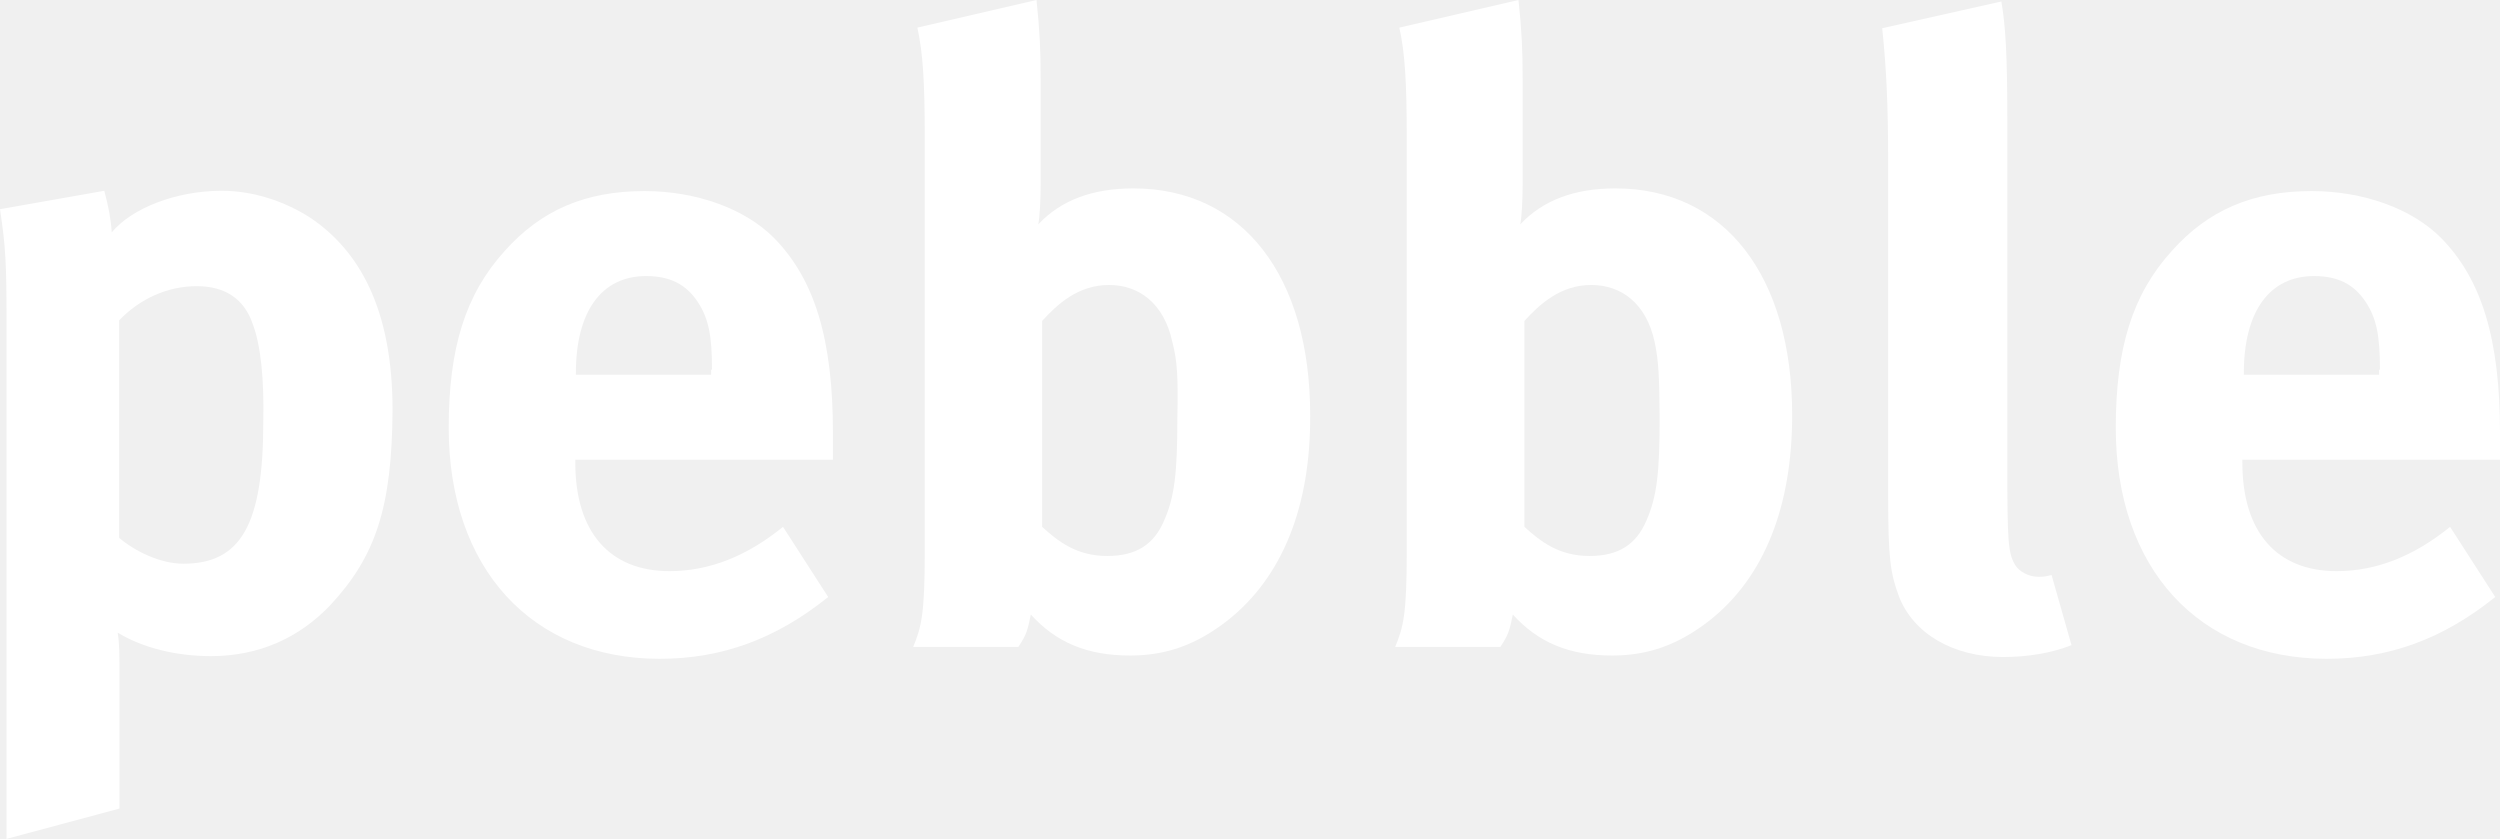
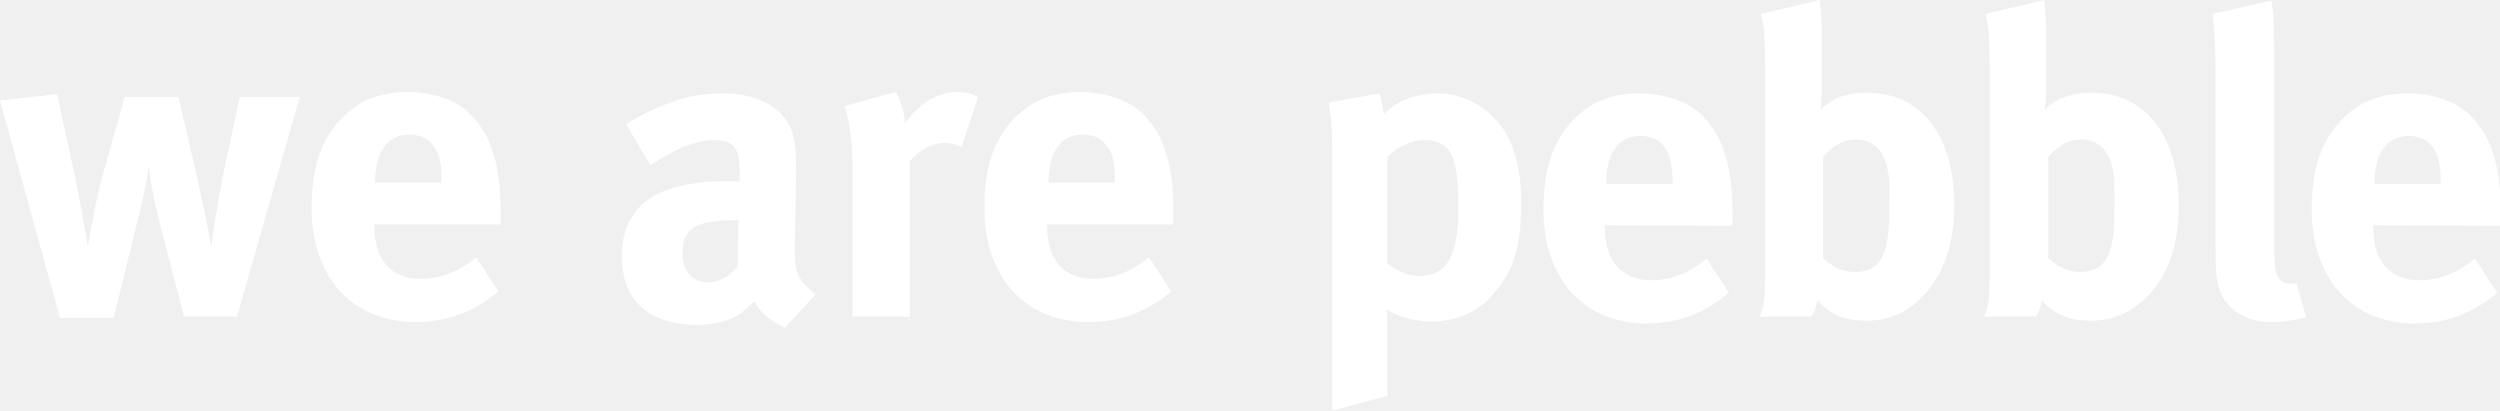
- <svg xmlns="http://www.w3.org/2000/svg" version="1.1" id="Layer_1" x="0px" y="0px" viewBox="0.3 156.5 841.3 282.3" enable-background="new 0.3 156.5 841.3 282.3" xml:space="preserve">
+ <svg xmlns="http://www.w3.org/2000/svg" version="1.1" id="Layer_1" x="0px" y="0px" viewBox="0 0 358.6 58.9" enable-background="new 0 0 358.6 58.9" xml:space="preserve">
  <g>
-     <path fill="#FFFFFF" d="M111.4,360.2c-10.4,10.9-23.9,17.1-40.1,17.1c-11.8,0-23-2.8-31.4-7.9c0.6,3.6,0.6,7.9,0.6,12.3v46.9   L2.5,438.8v-174c0-19.6-0.3-25.3-2.2-37.9l35.1-6.2c1.4,5.3,2.2,9.3,2.5,14c6.7-8.1,21.6-14,37-14c10.7,0,21.3,3.6,29.7,9   c16.3,10.9,27.8,30.3,27.8,64.8C132.2,327.1,126.8,343.7,111.4,360.2z M85.3,265.4c-2.8-8.1-9-12.6-18.8-12.6s-19.1,4.2-26.1,11.5   v73.2c5.3,4.5,13.8,8.7,21.6,8.7c19.4,0,26.9-13.2,26.9-47.7C89.2,284.2,88.1,272.7,85.3,265.4z" />
-     <path fill="#FFFFFF" d="M193.9,311.1v1.1c0,23.3,11.5,36.5,31.7,36.5c13.5,0,26.1-5.1,38.2-14.9l15.2,23.6   c-17.4,14-35.6,20.8-56.7,20.8c-43.2,0-71-30.6-71-77.7c0-26.9,5.6-44.9,18.8-59.5c12.3-13.8,27.2-20.2,47.1-20.2   c17.4,0,33.7,5.9,43.5,15.7c13.8,14,19.9,34.2,19.9,65.7v9H193.9z M239.9,280.8c0-11.2-1.1-17.1-4.8-22.7   c-3.9-5.9-9.3-8.7-17.4-8.7c-14.9,0-23.6,11.8-23.6,32.6v0.6h45.5v-1.7H239.9z" />
-     <path fill="#FFFFFF" d="M413.4,365.3c-10.4,8.1-20.5,11.8-32.8,11.8c-14.6,0-25-4.5-33.4-13.8c-1.1,5.3-1.4,6.7-4.2,10.9h-35.4   c2.8-6.7,3.9-11.2,3.9-32V202.8c0-18.5-0.6-28.6-2.5-37l40.1-9.3c1.1,10.4,1.4,16.6,1.4,26.7v35.6c0,4.5-0.3,10.9-0.8,13.2   c7.6-8.1,18.2-12.1,32-12.1c36.8,0,59.5,29.5,59.5,76.3C441.4,326.8,431.9,350.7,413.4,365.3z M394.8,271.5   c-2.8-12.9-11.2-19.1-21.3-19.1c-10.4,0-17.4,6.5-22.5,12.1v69.3c5.3,4.8,11.5,9.8,21.9,9.8c9.8,0,15.7-3.9,19.1-11.8   c3.6-8.1,4.5-16.3,4.5-34.5C396.8,283.6,396.5,278,394.8,271.5z" />
-     <path fill="#FFFFFF" d="M575.6,365.3c-10.4,8.1-20.5,11.8-32.8,11.8c-14.6,0-25-4.5-33.4-13.8c-1.1,5.3-1.4,6.7-4.2,10.9h-35.4   c2.8-6.7,3.9-11.2,3.9-32V202.8c0-18.5-0.6-28.6-2.5-37l40.1-9.3c1.1,10.4,1.4,16.6,1.4,26.7v35.6c0,4.5-0.3,10.9-0.8,13.2   c7.6-8.1,18.2-12.1,32-12.1c36.8,0,59.5,29.5,59.5,76.3C603.4,326.8,594.1,350.7,575.6,365.3z M557.1,271.5   c-2.8-12.9-11.2-19.1-21.3-19.1c-10.4,0-17.4,6.5-22.5,12.1v69.3c5.3,4.8,11.5,9.8,21.9,9.8c9.8,0,15.7-3.9,19.1-11.8   c3.6-8.1,4.5-16.3,4.5-34.5C558.7,283.6,558.5,278,557.1,271.5z" />
-     <path fill="#FFFFFF" d="M674.4,377.6c-16.8,0-30.3-7.9-35.1-20.5c-2.8-7.6-3.6-12.3-3.6-33.7V211.2c0-19.6-0.6-31.7-2-45.2l40.1-9   c1.4,8.1,2,18,2,39v117c0,25.8,0.3,29.5,2.5,33.4c1.4,2.5,4.8,4.2,7.9,4.2c1.4,0,2.2,0,4.5-0.6l6.7,23.6   C690.9,376.2,682.8,377.6,674.4,377.6z" />
-     <path fill="#FFFFFF" d="M754.9,311.1v1.1c0,23.3,11.5,36.5,31.7,36.5c13.5,0,26.1-5.1,38.2-14.9l15.2,23.6   c-17.4,14-35.6,20.8-56.7,20.8c-43.2,0-71-30.6-71-77.7c0-26.9,5.6-44.9,18.8-59.5c12.3-13.8,27.2-20.2,47.1-20.2   c17.4,0,33.7,5.9,43.5,15.7c13.8,14,19.9,34.2,19.9,65.7v9H754.9z M801.2,280.8c0-11.2-1.1-17.1-4.8-22.7   c-3.9-5.9-9.3-8.7-17.4-8.7c-14.9,0-23.6,11.8-23.6,32.6v0.6h45.5v-1.7H801.2z" />
+     <path fill="#FFFFFF" d="M34,45.4h-7.6l-2.8-10.8c-0.7-2.5-1.4-5.5-1.8-7.6l-0.5-3.1c-0.2,1.4-0.2,1.8-0.7,4.1   c-0.6,2.7-2,8.1-2.7,11.1l-1.6,6.5H8.6L0,14.4l8.2-0.9l2.6,12.1c0.7,3.3,1.6,8.5,1.8,9.8c0.4-2.4,1.3-7.4,2.3-10.9l3-10.6h7.7   L28,24.3c1.2,5.2,2.2,10.1,2.3,11.1c0.2-1.4,0.9-6.3,1.7-10.3l2.4-11.2H43L34,45.4z" />
+     <path fill="#FFFFFF" d="M53.7,32.2v0.2c0,4.9,2.4,7.6,6.6,7.6c2.8,0,5.5-1,8-3.1l3.2,4.9c-3.6,3-7.4,4.4-11.9,4.4   c-9,0-14.9-6.4-14.9-16.3c0-5.7,1.2-9.4,3.9-12.5c2.6-2.9,5.7-4.2,9.9-4.2c3.6,0,7.1,1.2,9.1,3.3c2.9,3,4.2,7.2,4.2,13.8v1.9H53.7z    M63.3,25.8c0-2.3-0.2-3.6-1-4.7c-0.8-1.2-2-1.8-3.6-1.8c-3.1,0-4.9,2.5-4.9,6.8v0.1h9.5V25.8z" />
+     <path fill="#FFFFFF" d="M112.6,47c-1.9-0.8-3.6-2.2-4.4-3.8c-0.6,0.6-1.3,1.2-1.9,1.7c-1.5,1.1-3.7,1.7-6.3,1.7   c-7,0-10.8-3.6-10.8-9.8c0-7.4,5.1-10.8,15.1-10.8c0.6,0,1.2,0,1.8,0.1v-1.3c0-3.5-0.7-4.7-3.7-4.7c-2.6,0-5.7,1.3-9.1,3.6   l-3.5-5.9c1.7-1,2.9-1.7,5.1-2.6c3.1-1.3,5.7-1.8,8.6-1.8c5.3,0,8.9,2,10.1,5.5c0.4,1.3,0.6,2.3,0.6,5.7l-0.2,10.6   c-0.1,3.4,0.2,4.9,3,7L112.6,47z M105.6,31.6c-5.7,0-7.7,1-7.7,4.8c0,2.5,1.5,4.1,3.6,4.1c1.5,0,3.1-0.8,4.3-2.2l0.1-6.8H105.6z" />
+     <path fill="#FFFFFF" d="M137.9,21.1c-0.8-0.4-1.5-0.6-2.4-0.6c-1.8,0-3.5,0.9-5,2.6v22.3h-8.2v-21c0-4.2-0.5-7.4-1.2-9.2l7.4-2   c0.7,1.3,1.2,2.7,1.3,4.5c1.8-2.4,4.3-4.5,7.4-4.5c1.2,0,1.8,0.1,3.1,0.7L137.9,21.1z" />
+     <path fill="#FFFFFF" d="M150.2,32.2v0.2c0,4.9,2.4,7.6,6.6,7.6c2.8,0,5.5-1,8-3.1l3.2,4.9c-3.6,3-7.4,4.4-11.9,4.4   c-9,0-14.9-6.4-14.9-16.3c0-5.7,1.2-9.4,3.9-12.5c2.6-2.9,5.7-4.2,9.9-4.2c3.6,0,7.1,1.2,9.1,3.3c2.9,3,4.2,7.2,4.2,13.8v1.9H150.2   z M159.9,25.8c0-2.3-0.2-3.6-1-4.7c-0.8-1.2-2-1.8-3.6-1.8c-3.1,0-4.9,2.5-4.9,6.8v0.1h9.5V25.8z" />
+     <g>
+       <path fill="#FFFFFF" d="M213.8,42.6c-2.1,2.3-5,3.5-8.4,3.5c-2.4,0-4.8-0.6-6.5-1.7c0.1,0.7,0.1,1.7,0.1,2.6v9.8l-7.9,2.1V22.6    c0-4.1-0.1-5.3-0.5-7.9l7.3-1.3c0.3,1.1,0.5,2,0.6,3c1.4-1.7,4.5-3,7.7-3c2.2,0,4.5,0.7,6.2,1.9c3.4,2.3,5.8,6.3,5.8,13.6    C218.2,35.6,217.1,39.1,213.8,42.6z M208.4,22.7c-0.6-1.7-1.9-2.6-3.9-2.6s-4,0.9-5.5,2.4v15.3c1.1,0.9,2.9,1.8,4.5,1.8    c4,0,5.7-2.8,5.7-9.9C209.2,26.7,209,24.3,208.4,22.7z" />
+       <path fill="#FFFFFF" d="M230.2,32.3v0.3c0,4.8,2.4,7.6,6.6,7.6c2.8,0,5.5-1,8-3.1L248,42c-3.6,3-7.4,4.4-11.8,4.4    c-9,0-14.8-6.4-14.8-16.3c0-5.7,1.2-9.4,3.9-12.5c2.6-2.9,5.7-4.2,9.9-4.2c3.6,0,7.1,1.2,9.1,3.3c2.9,3,4.2,7.2,4.2,13.8v1.9    L230.2,32.3L230.2,32.3z M239.9,26c0-2.3-0.3-3.5-1-4.7c-0.8-1.2-2-1.8-3.6-1.8c-3.1,0-4.9,2.4-4.9,6.8v0.1h9.5L239.9,26L239.9,26    z" />
+       <path fill="#FFFFFF" d="M274.6,43.6c-2.1,1.7-4.3,2.4-6.9,2.4c-3.1,0-5.2-0.9-7-2.9c-0.3,1.1-0.3,1.4-0.9,2.3h-7.4    c0.6-1.4,0.8-2.3,0.8-6.7v-29c0-3.8-0.1-6-0.6-7.7l8.4-2c0.3,2.1,0.3,3.4,0.3,5.6V13c0,0.9-0.1,2.3-0.2,2.8    c1.6-1.7,3.8-2.5,6.7-2.5c7.7,0,12.5,6.1,12.5,15.9C280.4,35.6,278.4,40.5,274.6,43.6z M270.7,24c-0.6-2.7-2.3-4-4.5-4    s-3.6,1.3-4.7,2.5V37c1.1,1,2.4,2,4.6,2c2,0,3.3-0.8,4-2.4c0.7-1.7,0.9-3.4,0.9-7.2C271.1,26.5,271,25.4,270.7,24z" />
+       <path fill="#FFFFFF" d="M306.8,43.6c-2.1,1.7-4.3,2.4-6.9,2.4c-3.1,0-5.2-0.9-7-2.9c-0.3,1.1-0.3,1.4-0.9,2.3h-7.4    c0.6-1.4,0.8-2.3,0.8-6.7v-29c0-3.8-0.1-6-0.6-7.7l8.4-2c0.3,2.1,0.3,3.4,0.3,5.6V13c0,0.9-0.1,2.3-0.2,2.8    c1.6-1.7,3.8-2.5,6.7-2.5c7.7,0,12.5,6.1,12.5,15.9C312.6,35.6,310.7,40.5,306.8,43.6z M303,24c-0.6-2.7-2.3-4-4.5-4    c-2.1,0-3.6,1.3-4.7,2.5V37c1.1,1,2.4,2,4.6,2c2,0,3.3-0.8,4-2.4c0.7-1.7,0.9-3.4,0.9-7.2C303.3,26.5,303.3,25.4,303,24z" />
+       <path fill="#FFFFFF" d="M325.8,46.2c-3.5,0-6.3-1.7-7.3-4.3c-0.6-1.6-0.7-2.6-0.7-7.1V11.4c0-4.1-0.1-6.6-0.4-9.4l8.4-1.9    c0.3,1.7,0.4,3.7,0.4,8.2v24.5c0,5.4,0.1,6.1,0.6,7c0.3,0.6,1,0.9,1.7,0.9c0.3,0,0.5,0,0.9-0.1l1.4,4.9    C329.3,45.9,327.5,46.2,325.8,46.2z" />
+       <path fill="#FFFFFF" d="M340.4,32.3v0.3c0,4.8,2.4,7.6,6.6,7.6c2.8,0,5.5-1,8-3.1l3.2,4.9c-3.6,3-7.4,4.4-11.8,4.4    c-9,0-14.8-6.4-14.8-16.3c0-5.7,1.2-9.4,3.9-12.5c2.6-2.9,5.7-4.2,9.9-4.2c3.6,0,7.1,1.2,9.1,3.3c2.9,3,4.2,7.2,4.2,13.8v1.9    L340.4,32.3L340.4,32.3z M350.1,26c0-2.3-0.3-3.5-1-4.7c-0.8-1.2-2-1.8-3.6-1.8c-3.1,0-4.9,2.4-4.9,6.8v0.1h9.5L350.1,26L350.1,26    z" />
+     </g>
  </g>
</svg>
